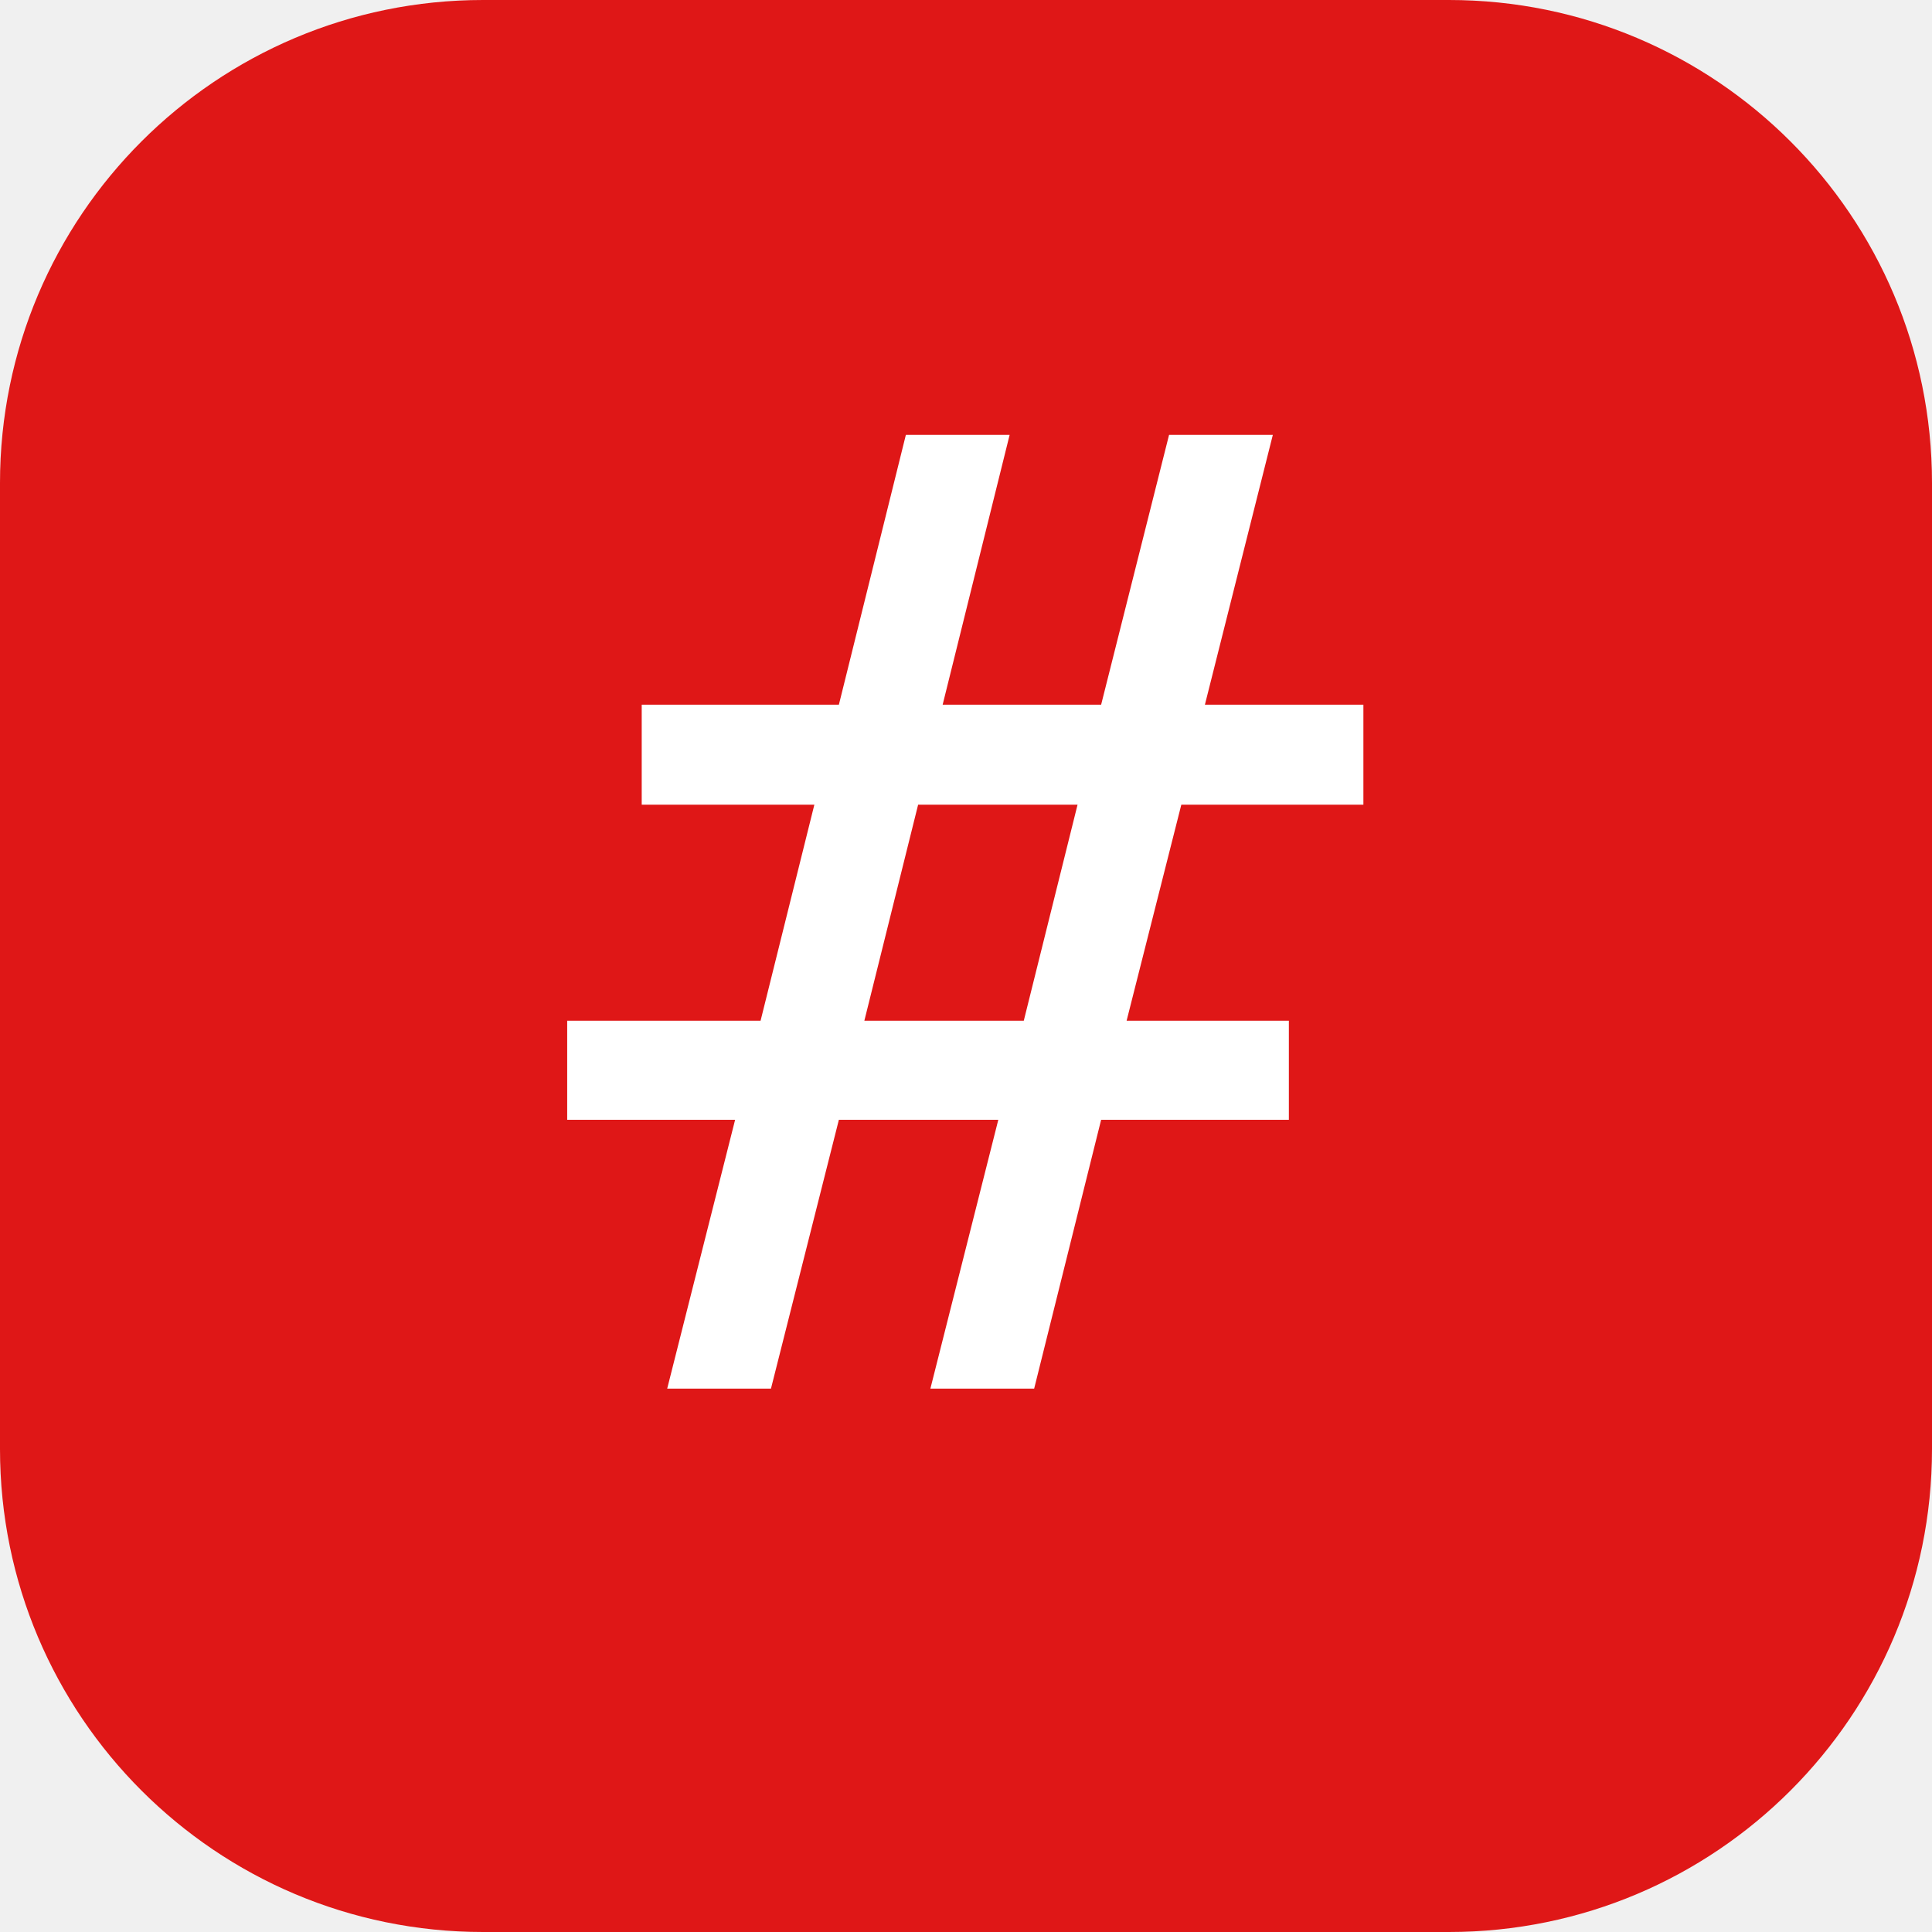
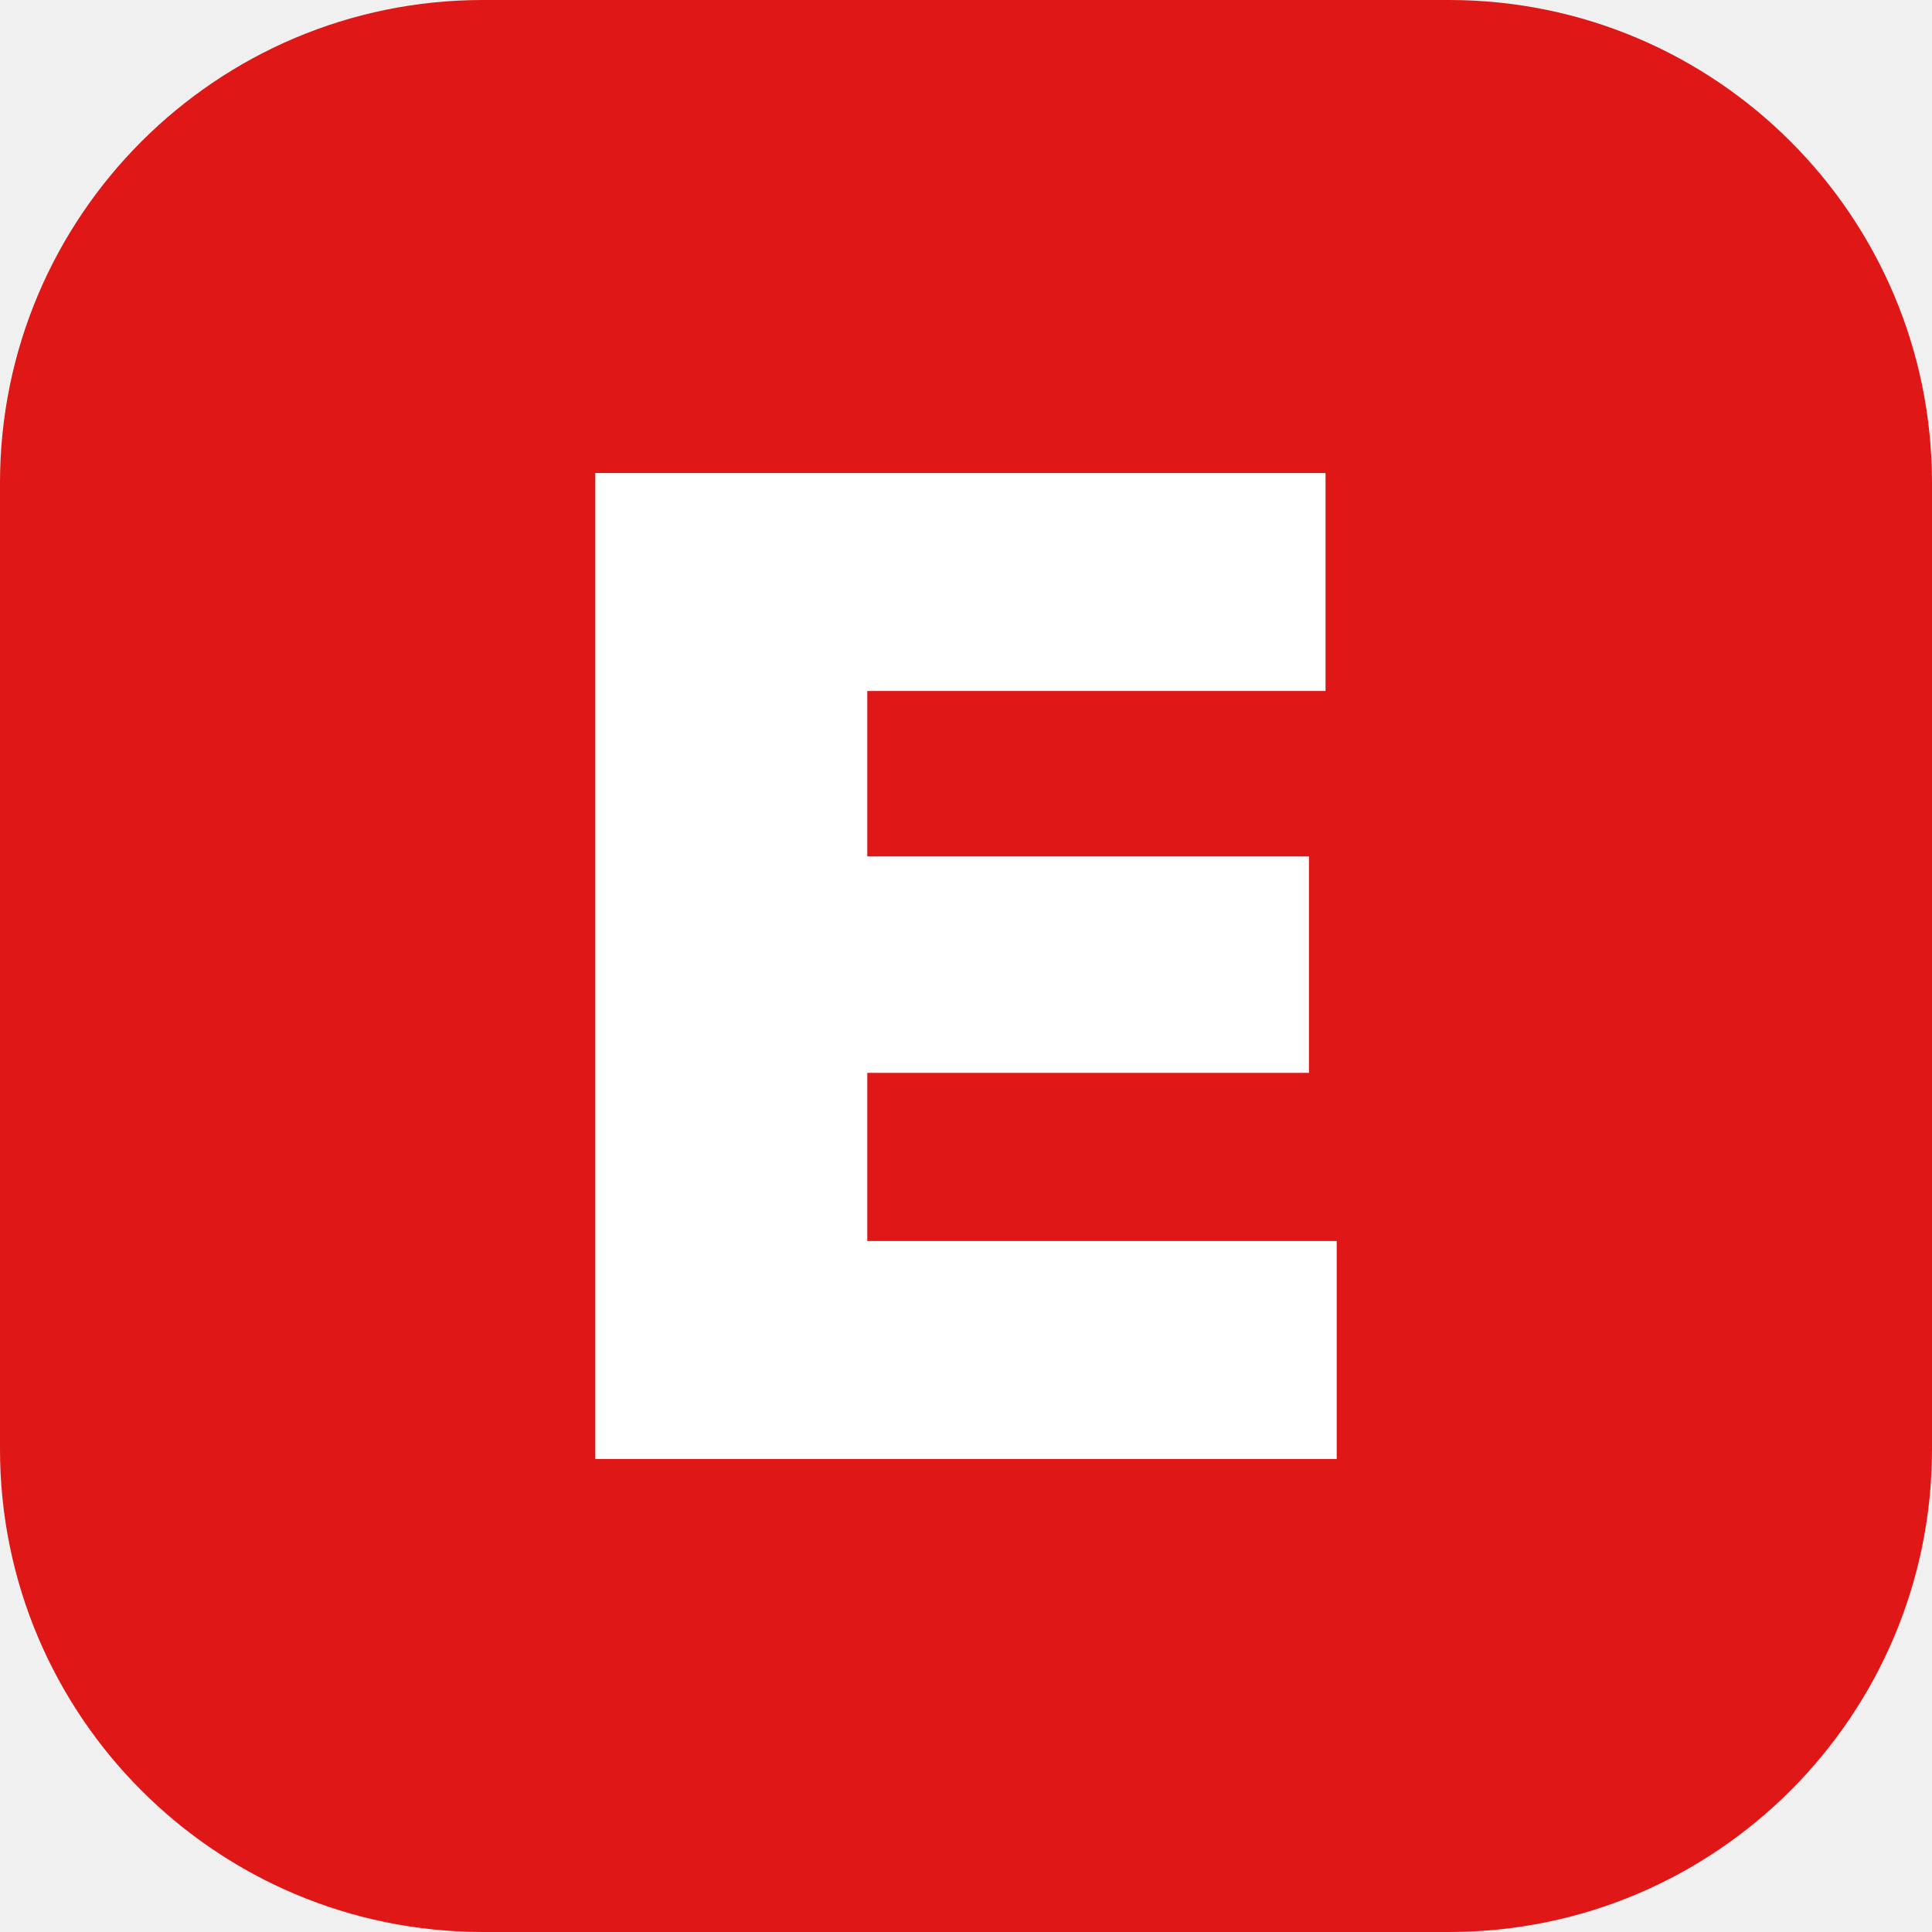
- <svg xmlns="http://www.w3.org/2000/svg" viewBox="0 0 32 32">
-   <rect width="32" height="32" rx="8" fill="#df1717" />
-   <text x="16" y="23" fill="#fff" font-family="ui-monospace, Menlo, monospace" font-size="22" text-anchor="middle">#</text>
+ <svg xmlns="http://www.w3.org/2000/svg" viewBox="0 0 64 64">
+   <rect width="64" height="64" rx="16" fill="#df1717" />
+   <path fill="#fff" d="M44.28 48.33H19.72V15.67H43.91V22.89H28.73V28.37H43.36V35.54H28.73V41.11H44.28Z" />
</svg>
